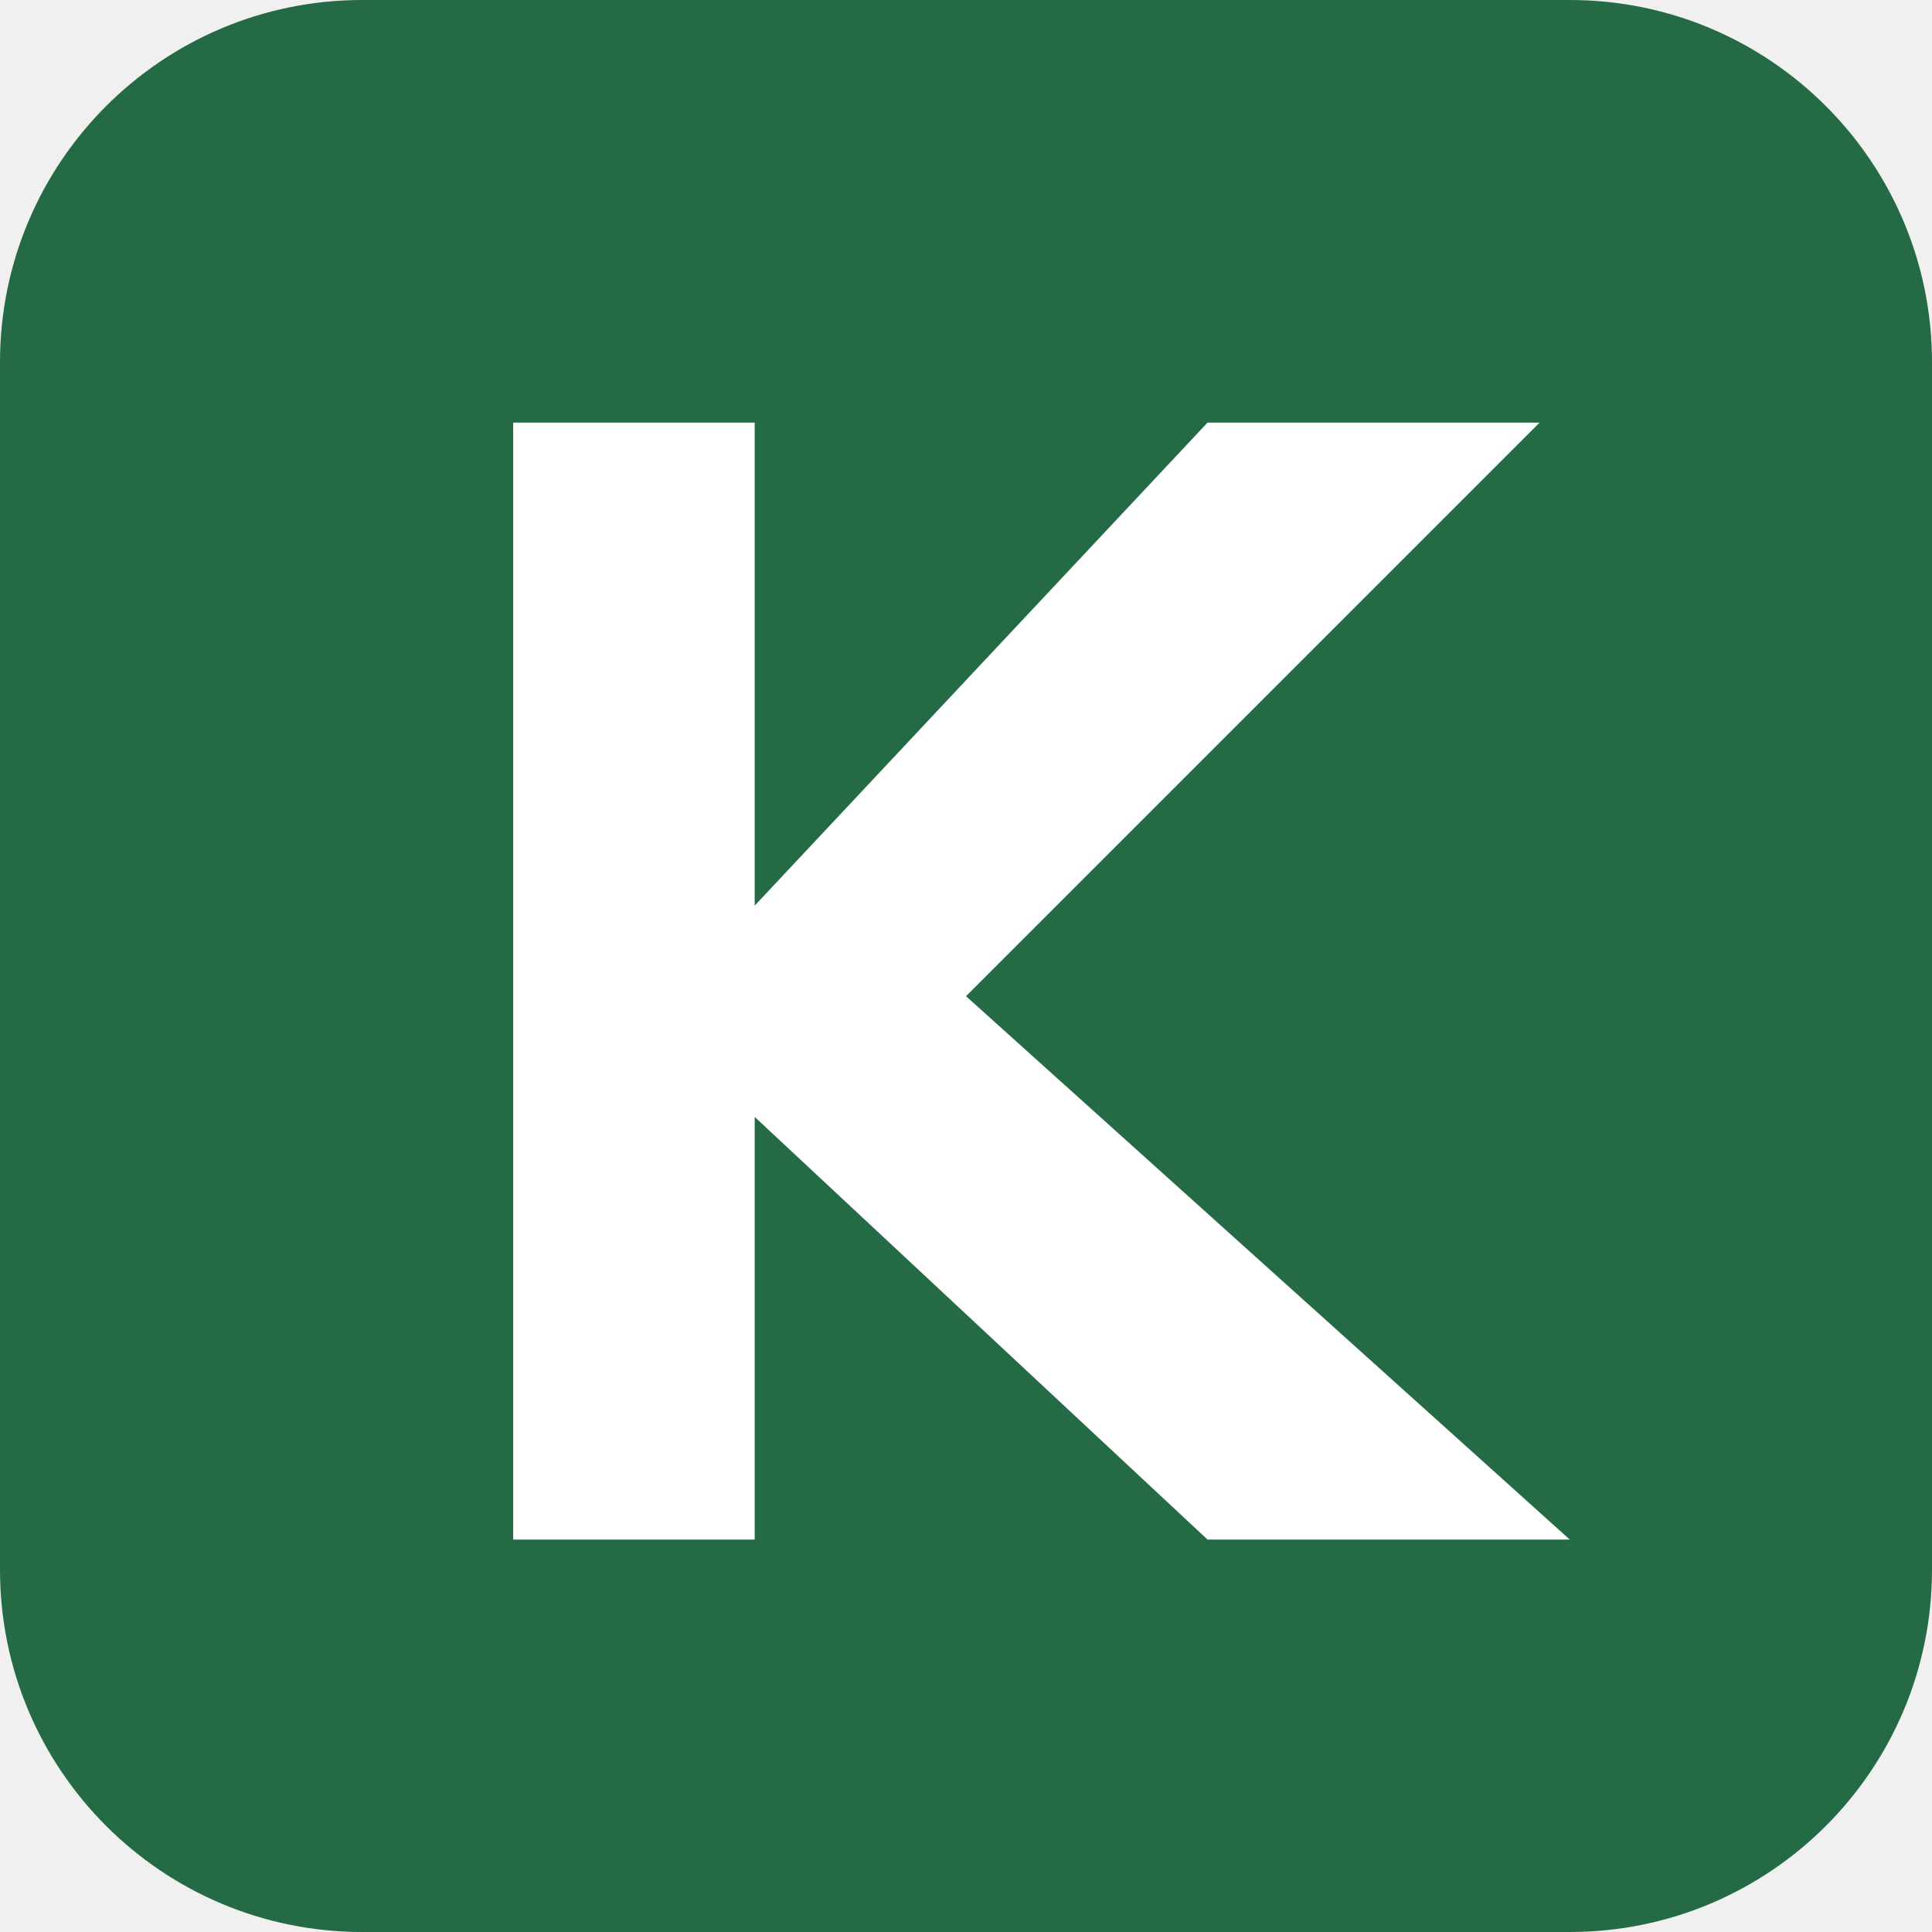
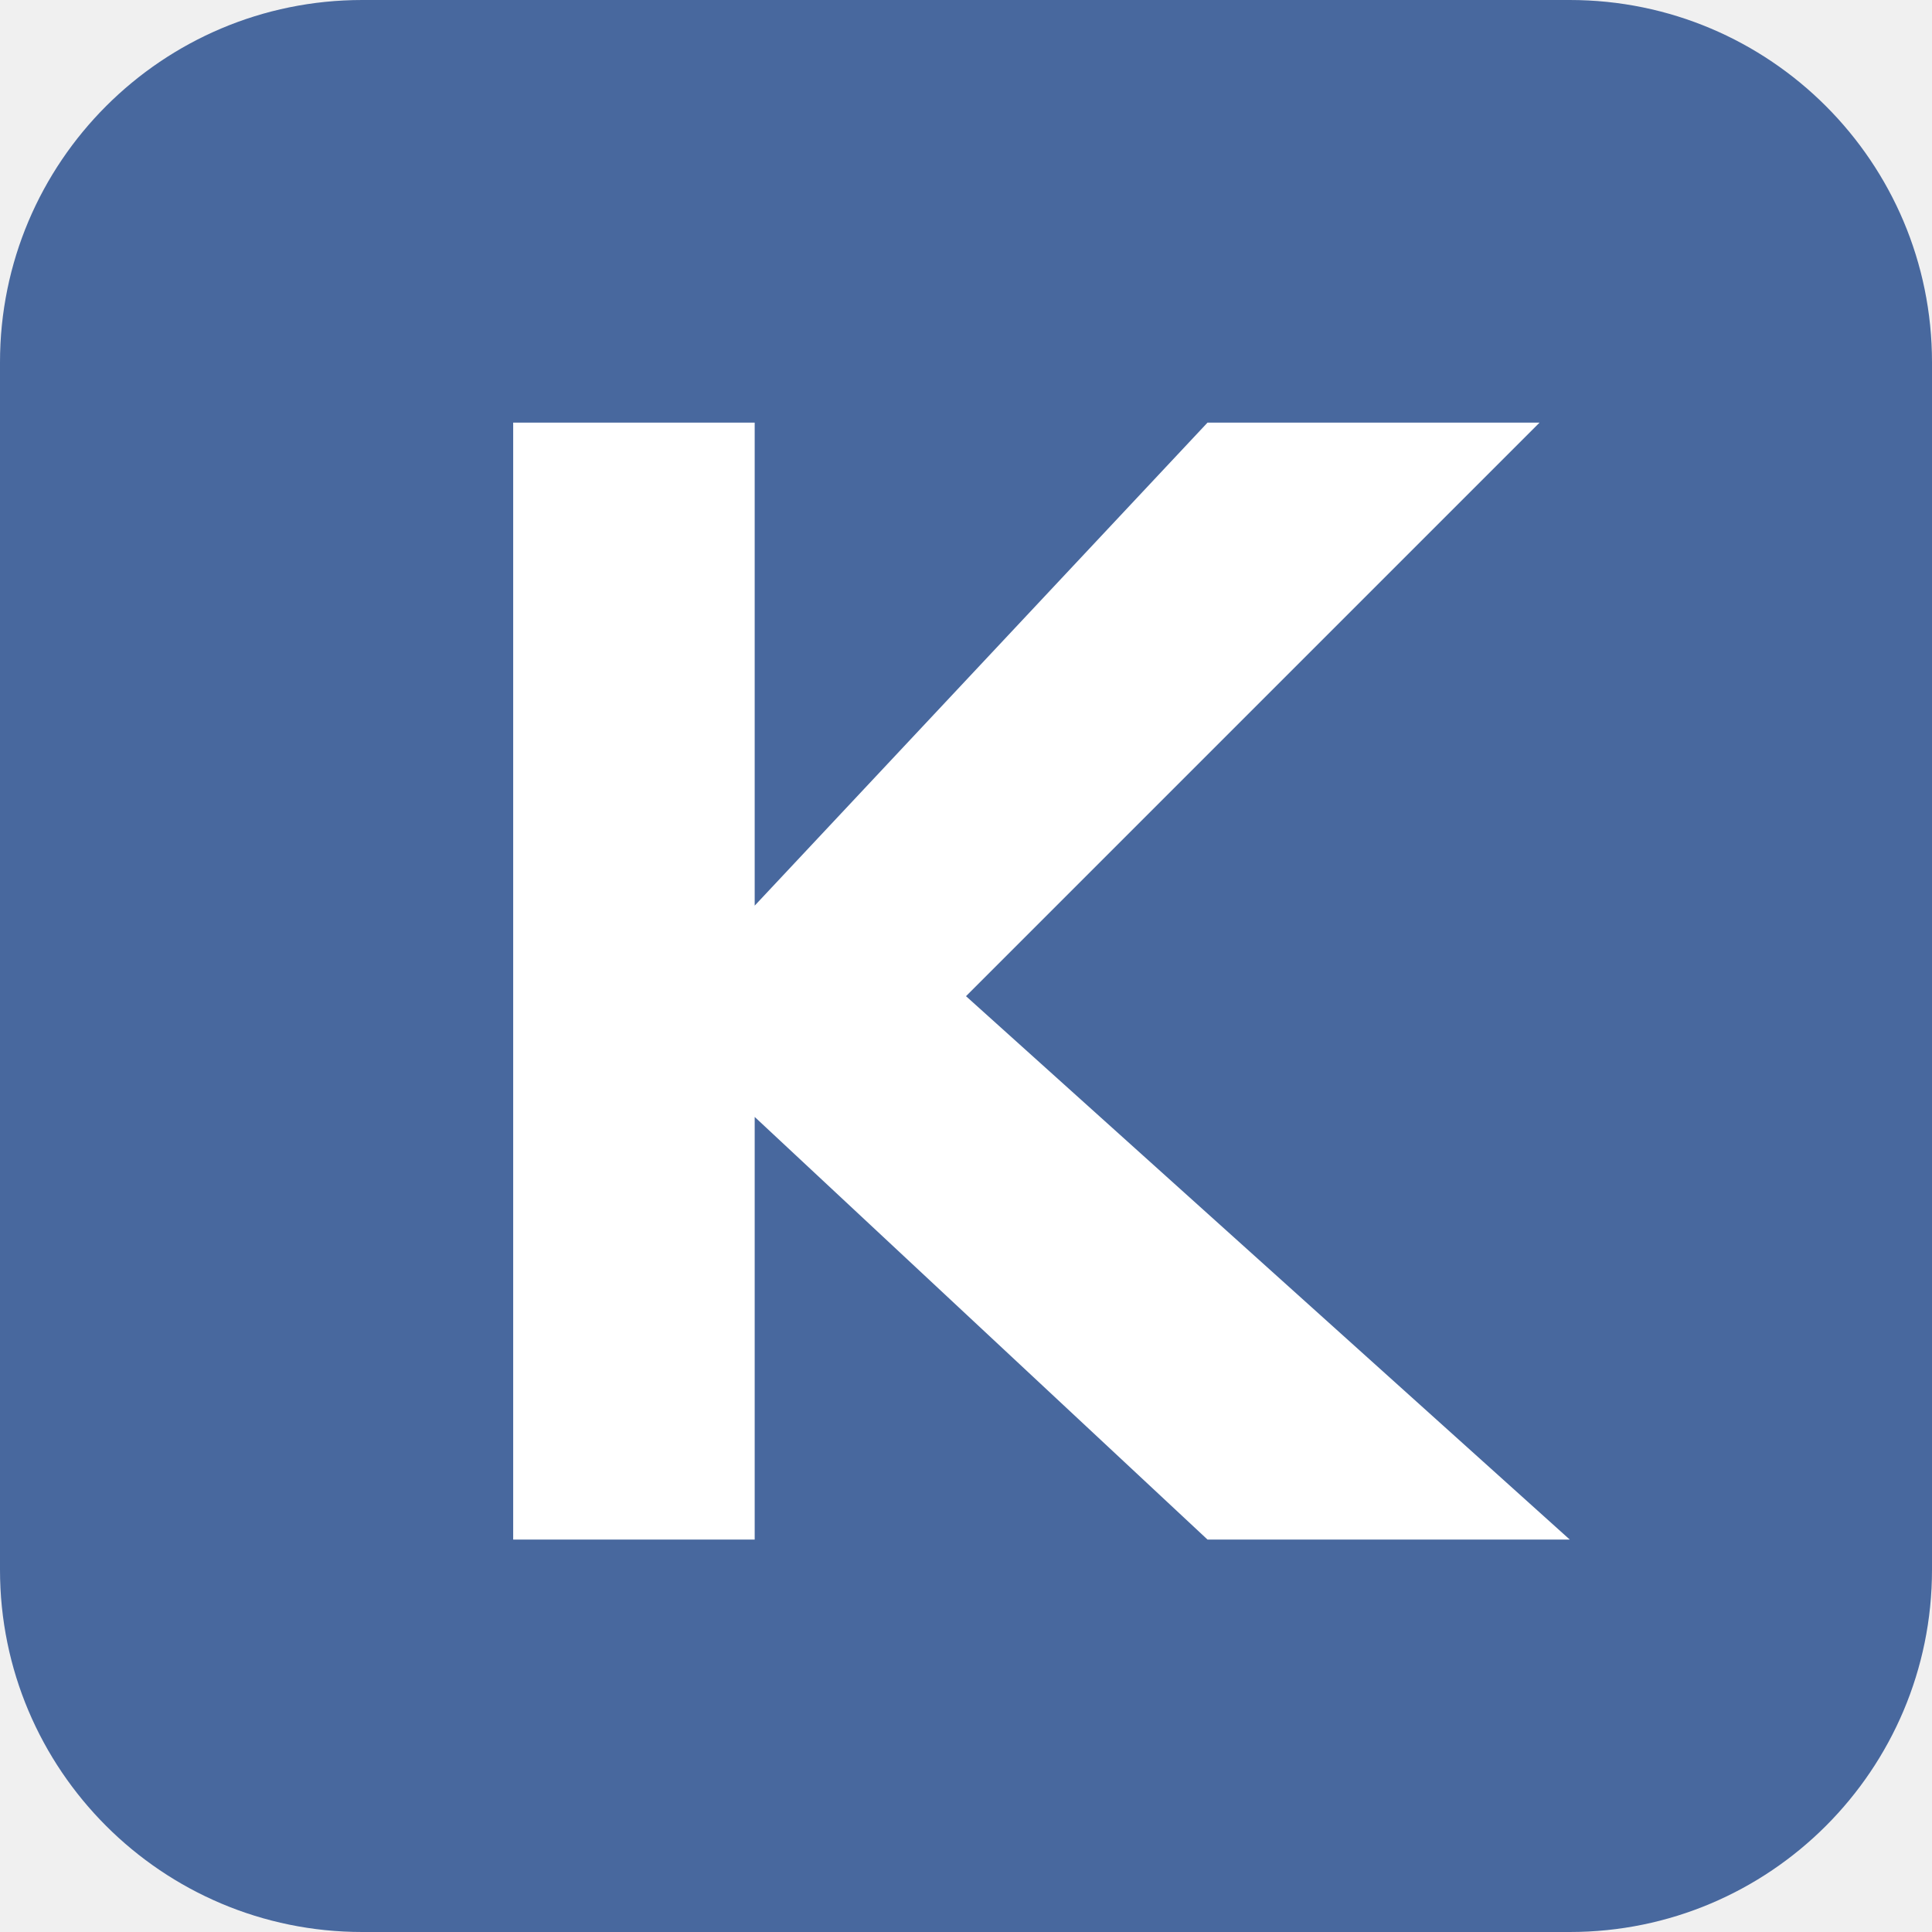
<svg xmlns="http://www.w3.org/2000/svg" viewBox="0 0 64 64">
-   <rect width="64" height="64" rx="12" fill="#246b45" />
+   <rect width="64" height="64" rx="12" fill="#48689e" />
  <path d="M17 14h8v16l15-16h11L32 33l20 18H40L25 37v14h-8z" fill="white" />
</svg>
